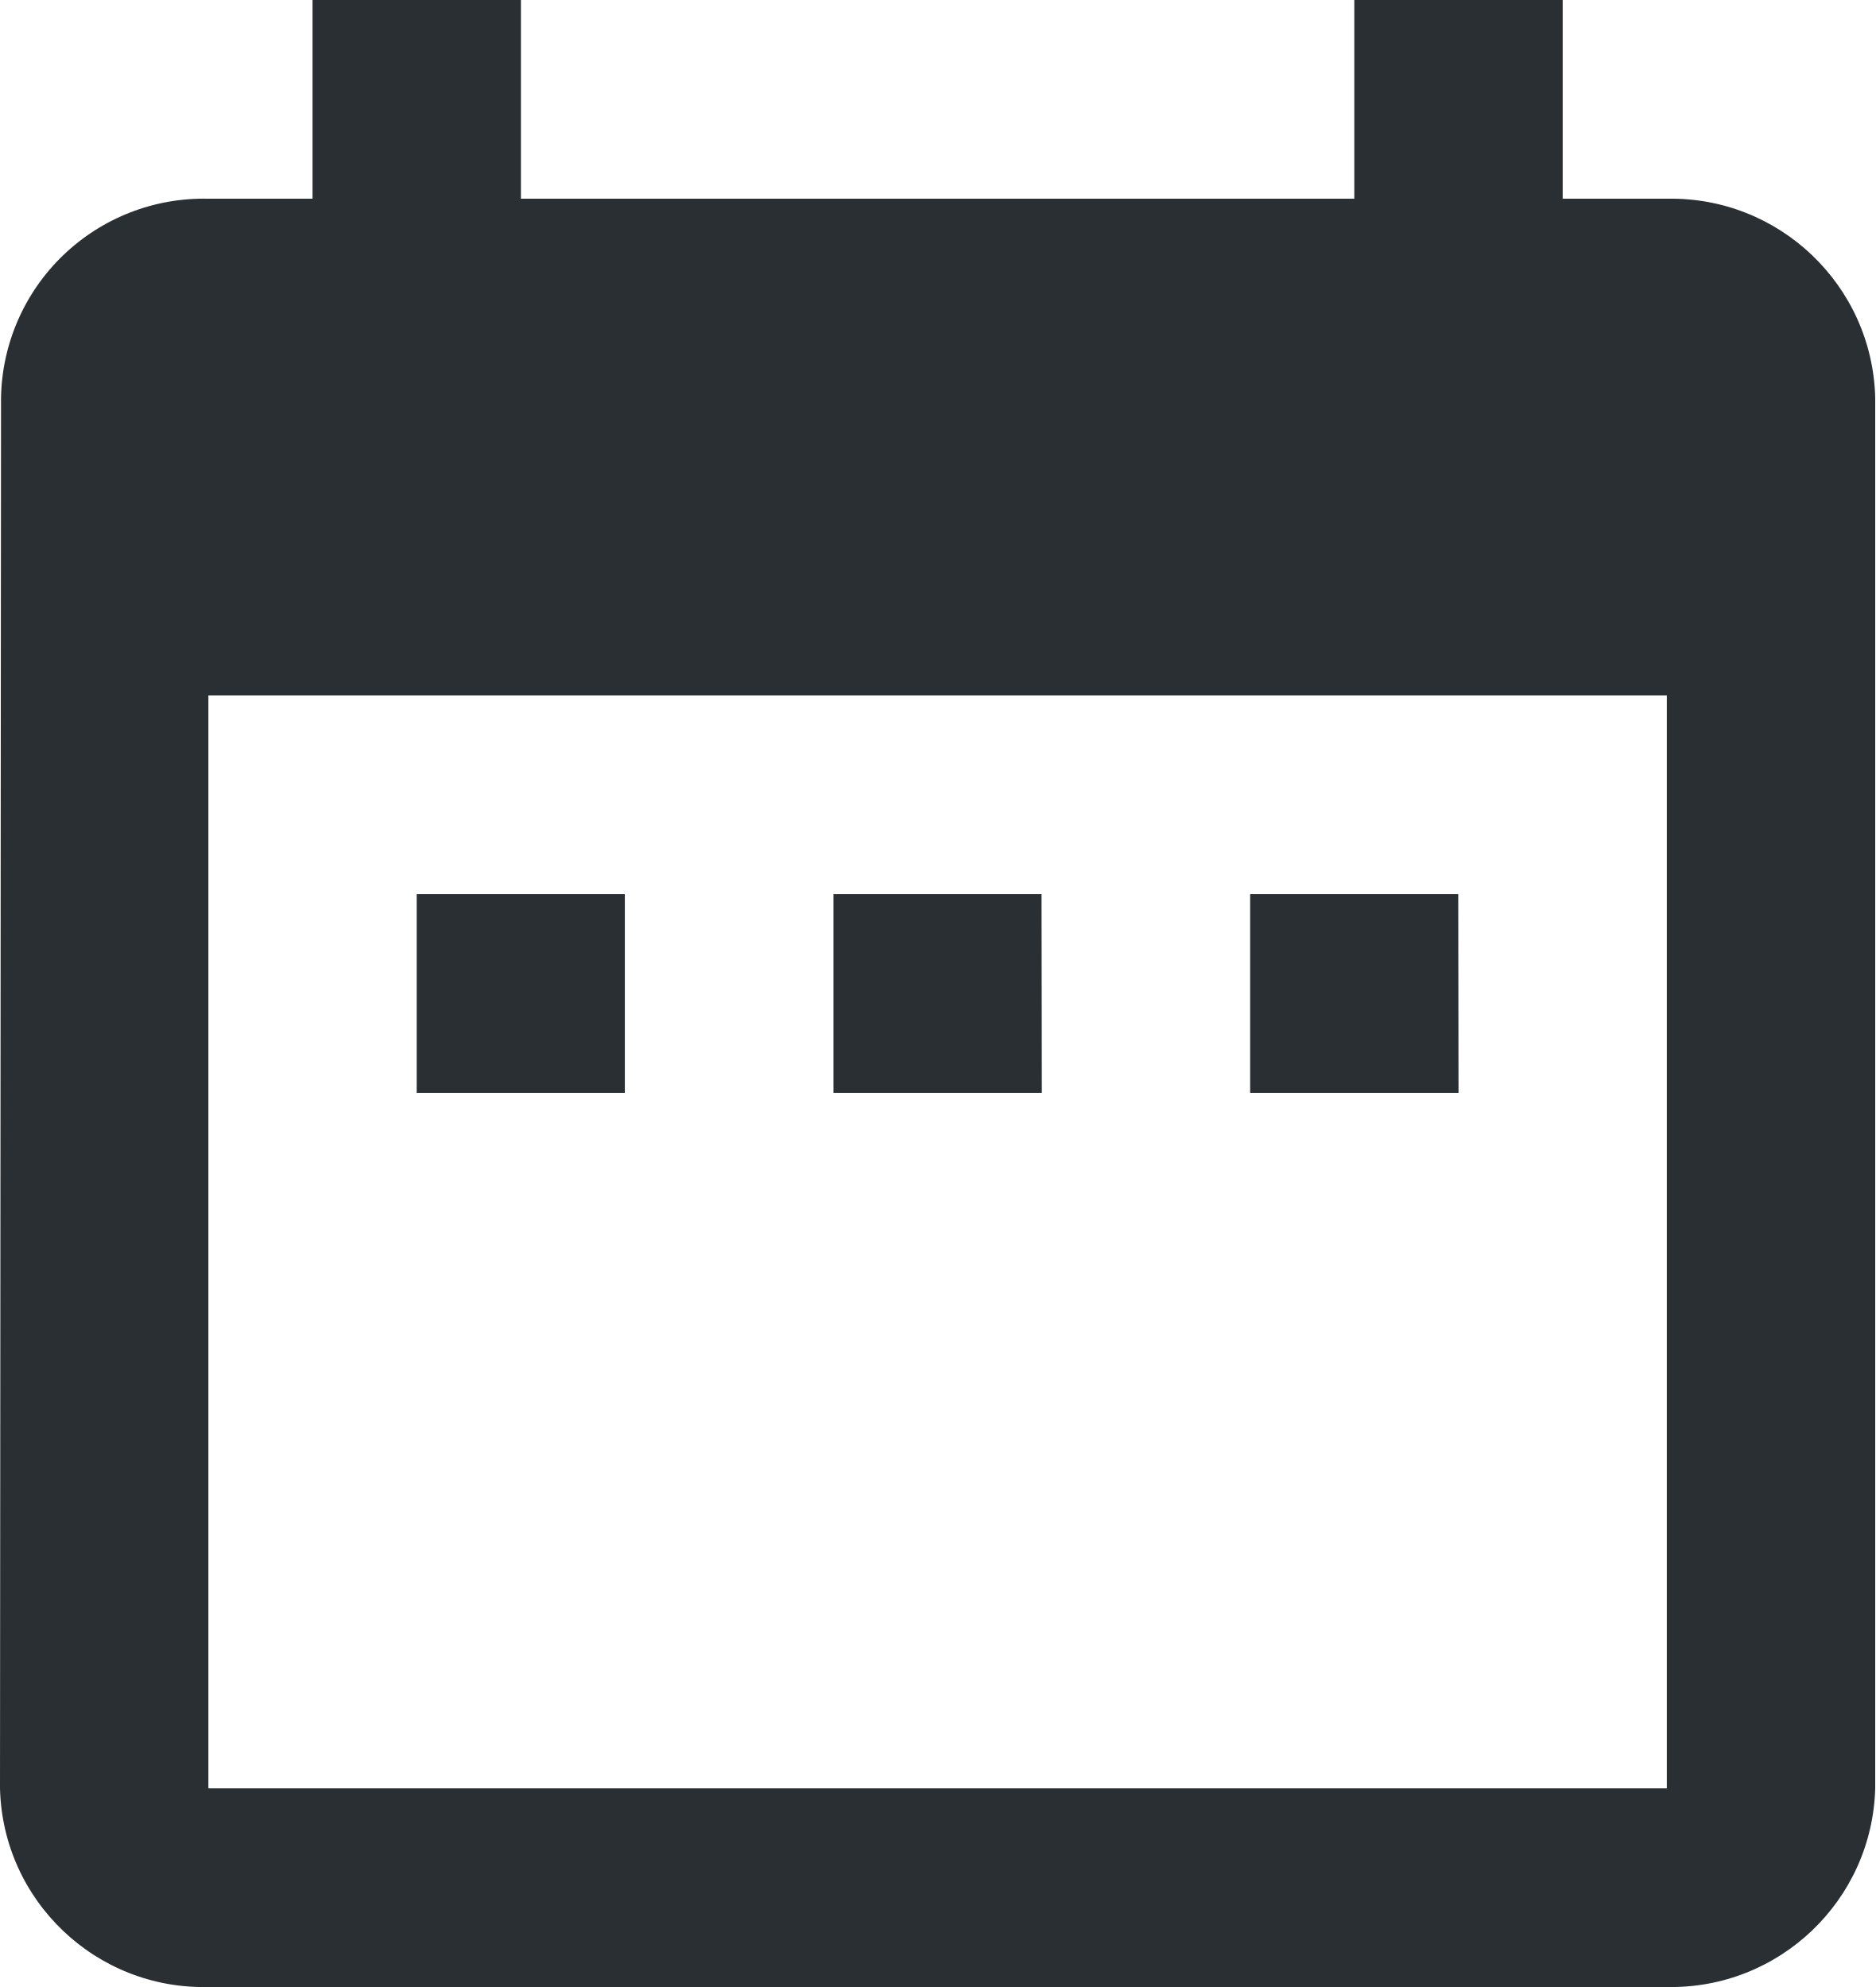
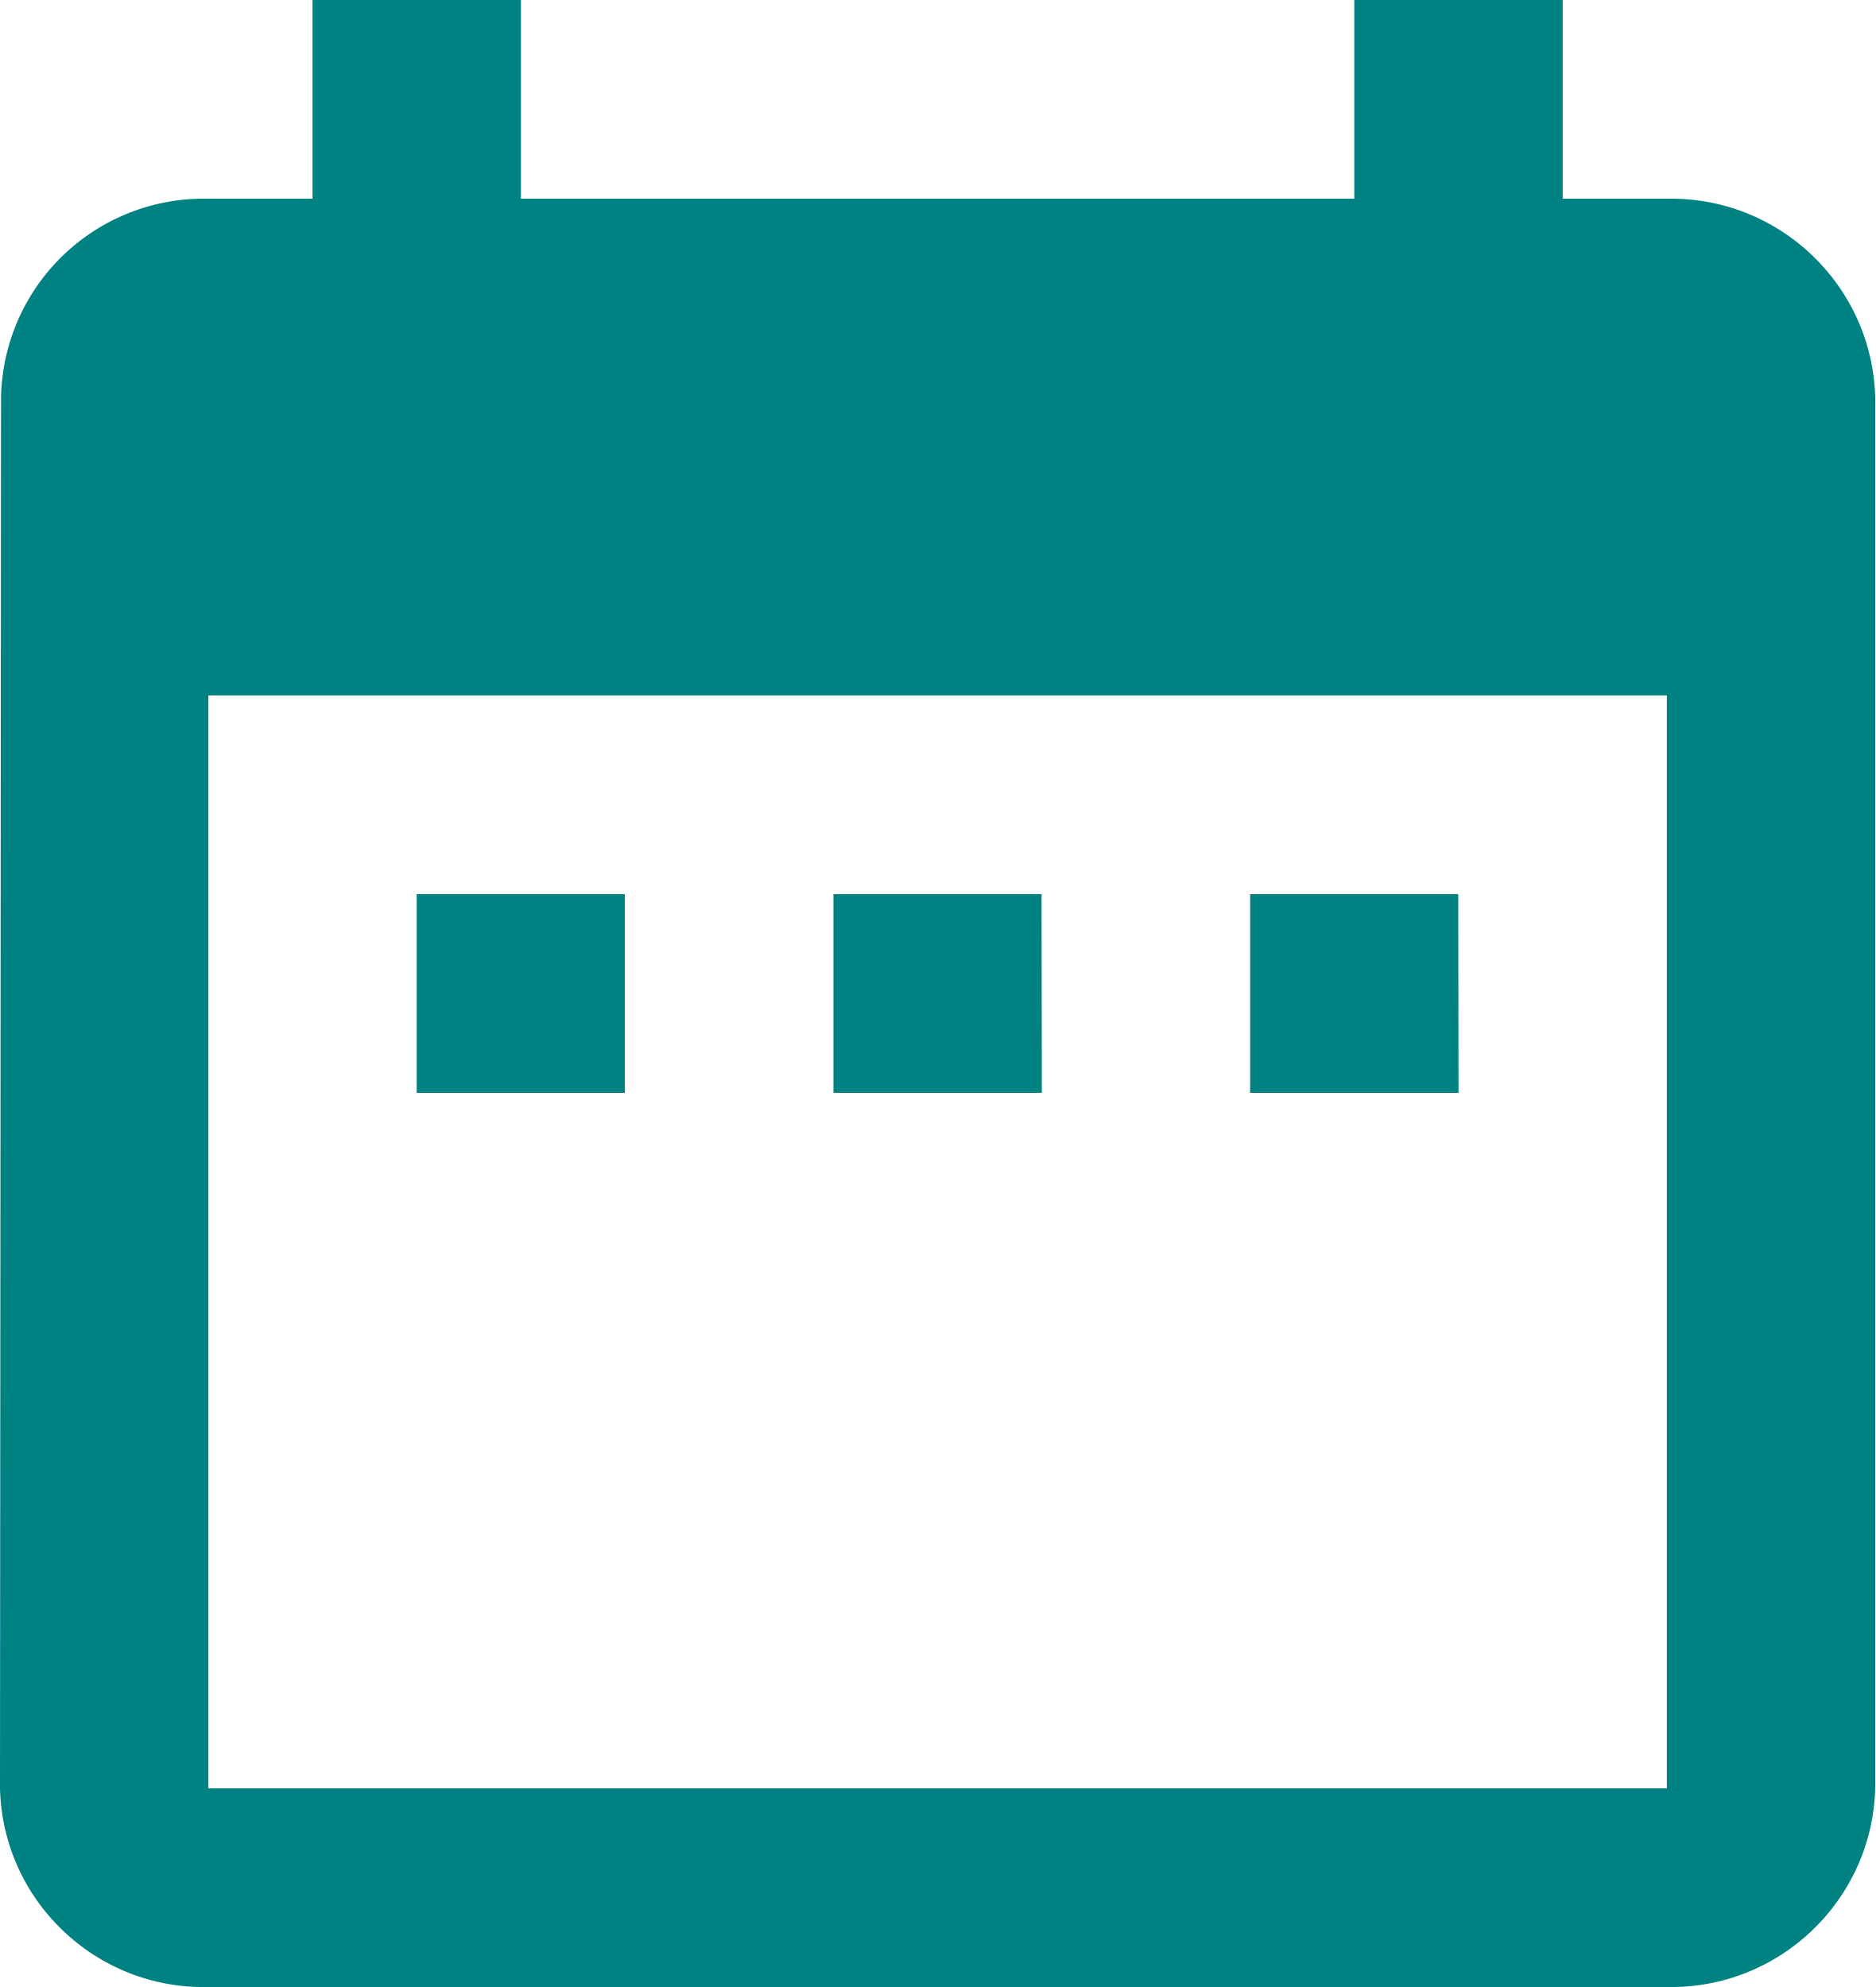
<svg xmlns="http://www.w3.org/2000/svg" width="32.712" height="34.667" viewBox="0 0 32.712 34.667">
-   <path id="Calendar" d="M15.4,18.6H11.769v3.467H15.4Zm7.269,0H19.039v3.467h3.635Zm7.269,0H26.308v3.467h3.635ZM33.577,6.467H31.76V3H28.125V6.467H13.587V3H9.952V6.467H8.135A3.536,3.536,0,0,0,4.518,9.933L4.5,34.2a3.553,3.553,0,0,0,3.635,3.467H33.577A3.564,3.564,0,0,0,37.212,34.2V9.933A3.564,3.564,0,0,0,33.577,6.467Zm0,27.734H8.135V15.133H33.577Z" transform="translate(-4.5 -3)" fill="#292f33" />
+   <path id="Calendar" d="M15.4,18.6H11.769v3.467H15.4Zm7.269,0H19.039v3.467h3.635Zm7.269,0H26.308v3.467h3.635ZM33.577,6.467H31.76V3H28.125V6.467H13.587V3H9.952V6.467H8.135A3.536,3.536,0,0,0,4.518,9.933L4.5,34.2a3.553,3.553,0,0,0,3.635,3.467H33.577A3.564,3.564,0,0,0,37.212,34.2V9.933A3.564,3.564,0,0,0,33.577,6.467Zm0,27.734H8.135V15.133H33.577Z" transform="translate(-4.5 -3)" fill="#008282" />
</svg>
